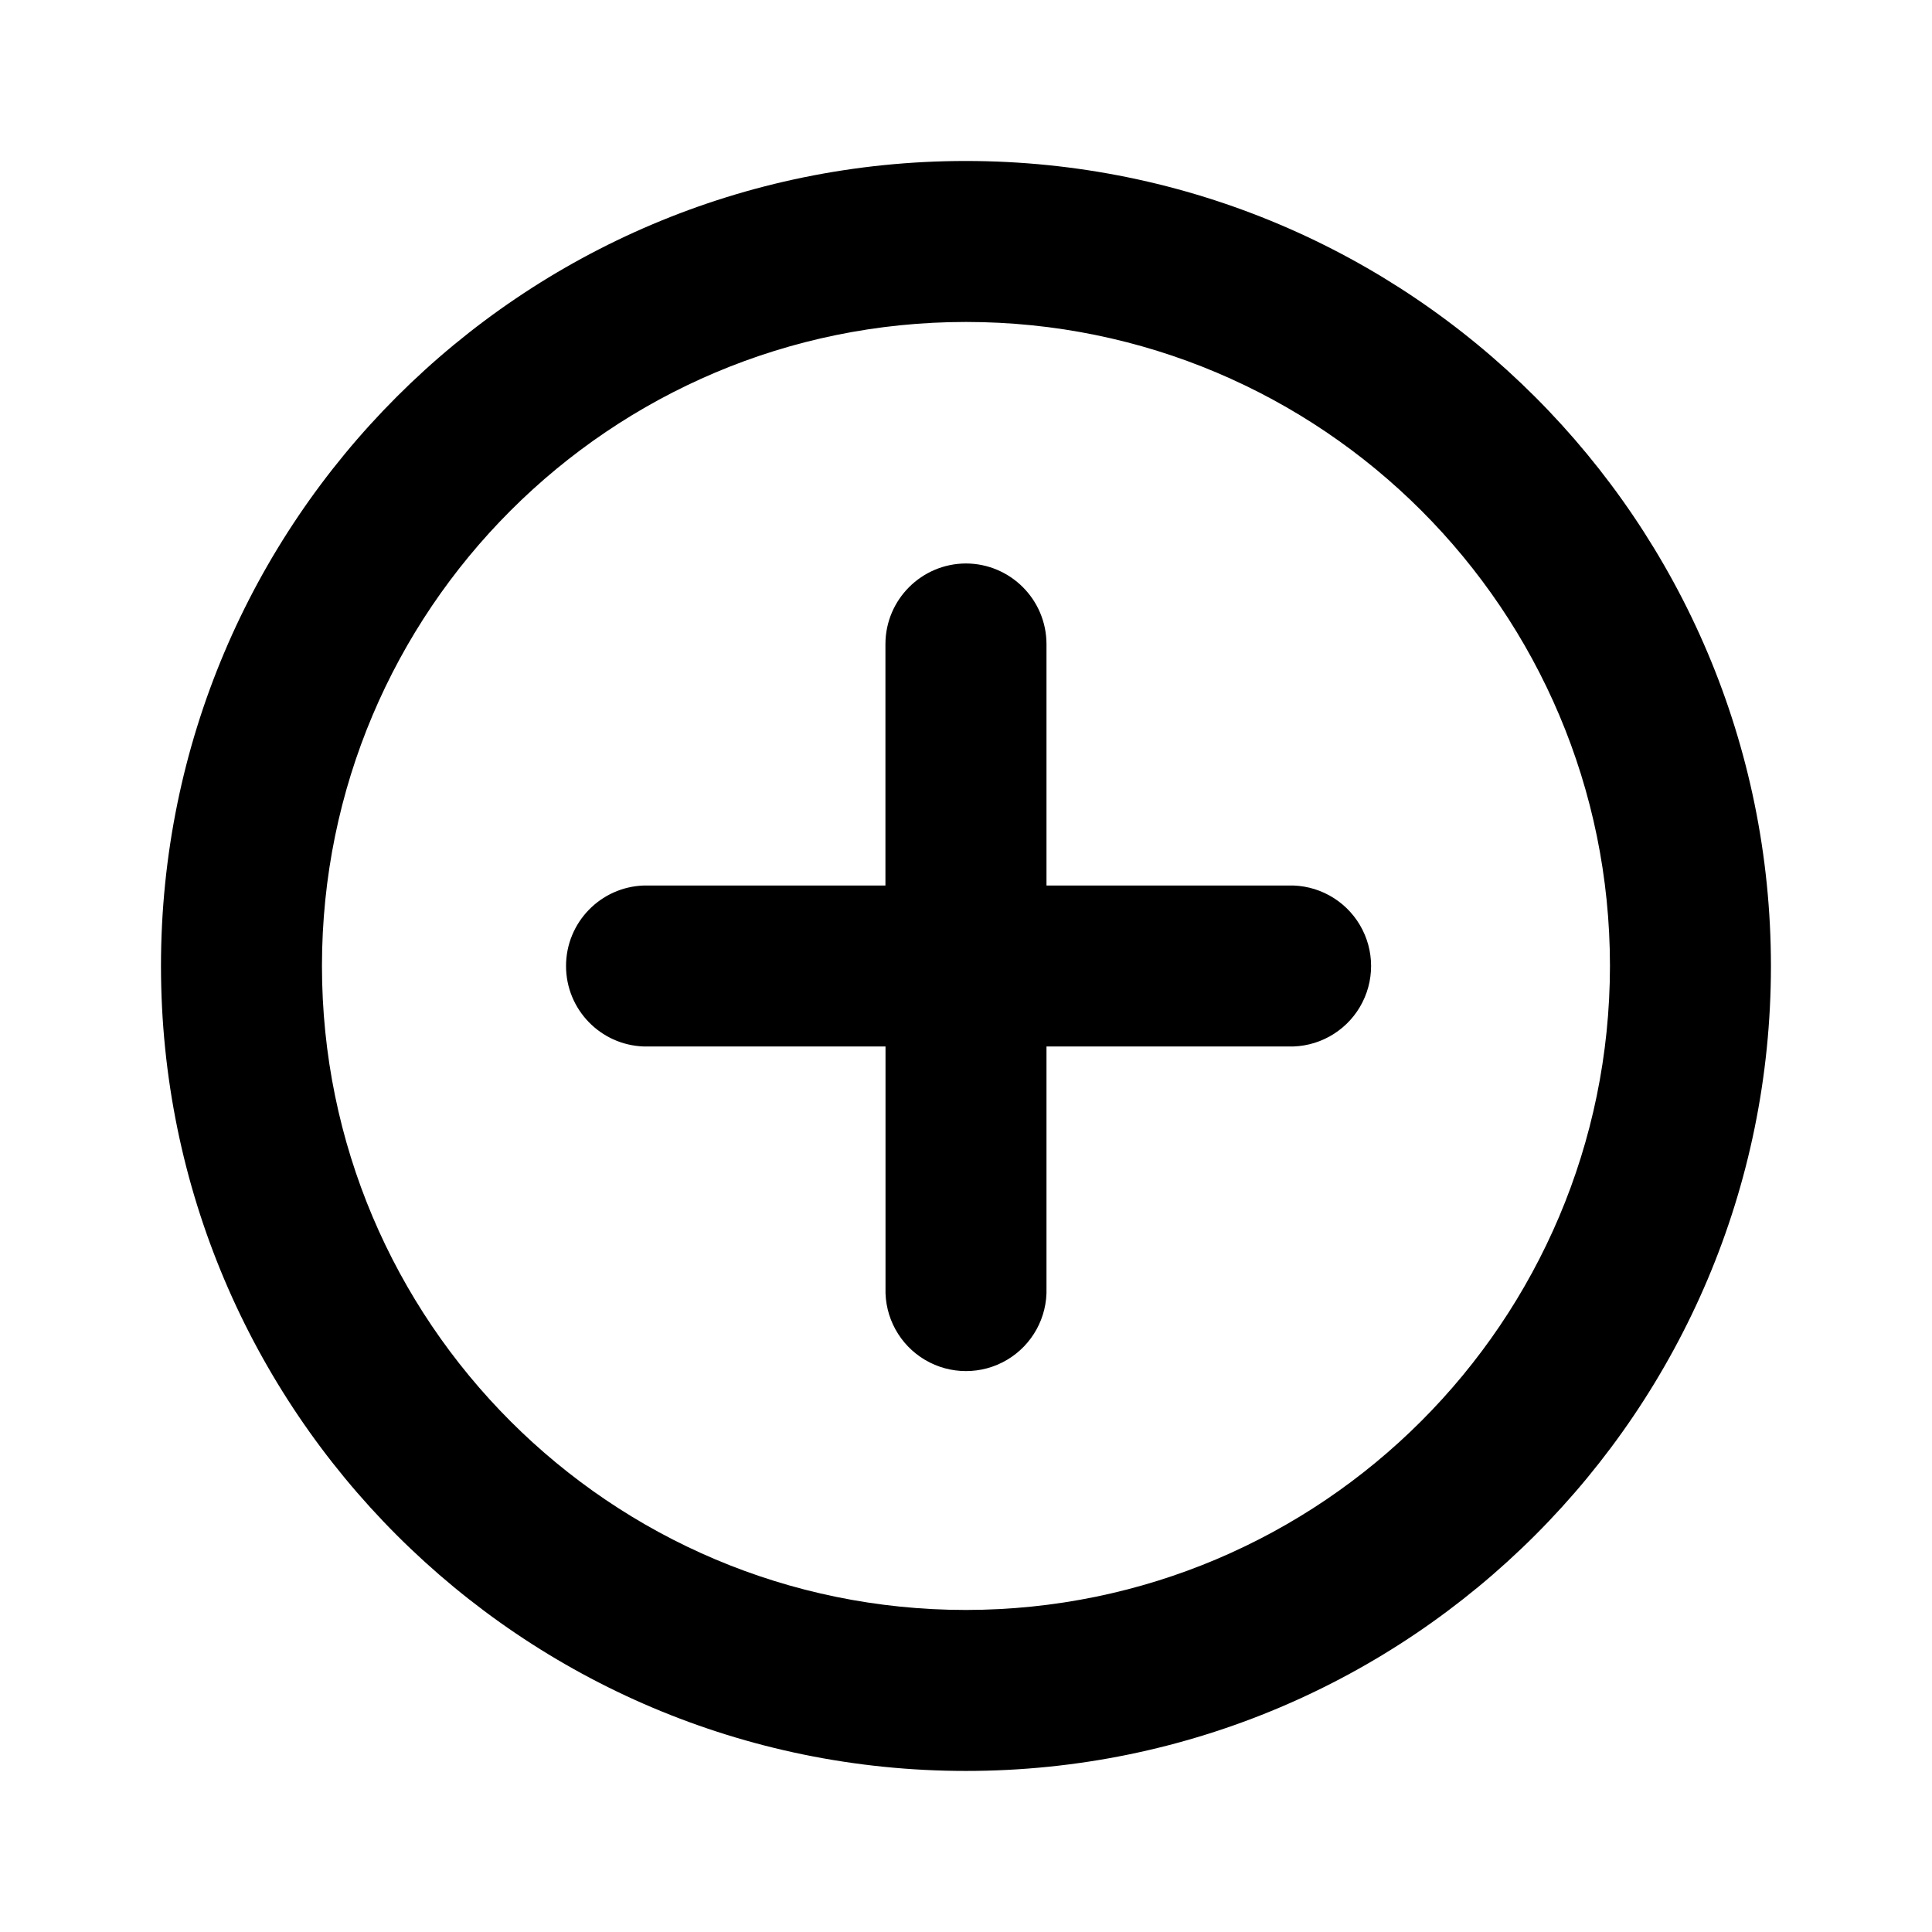
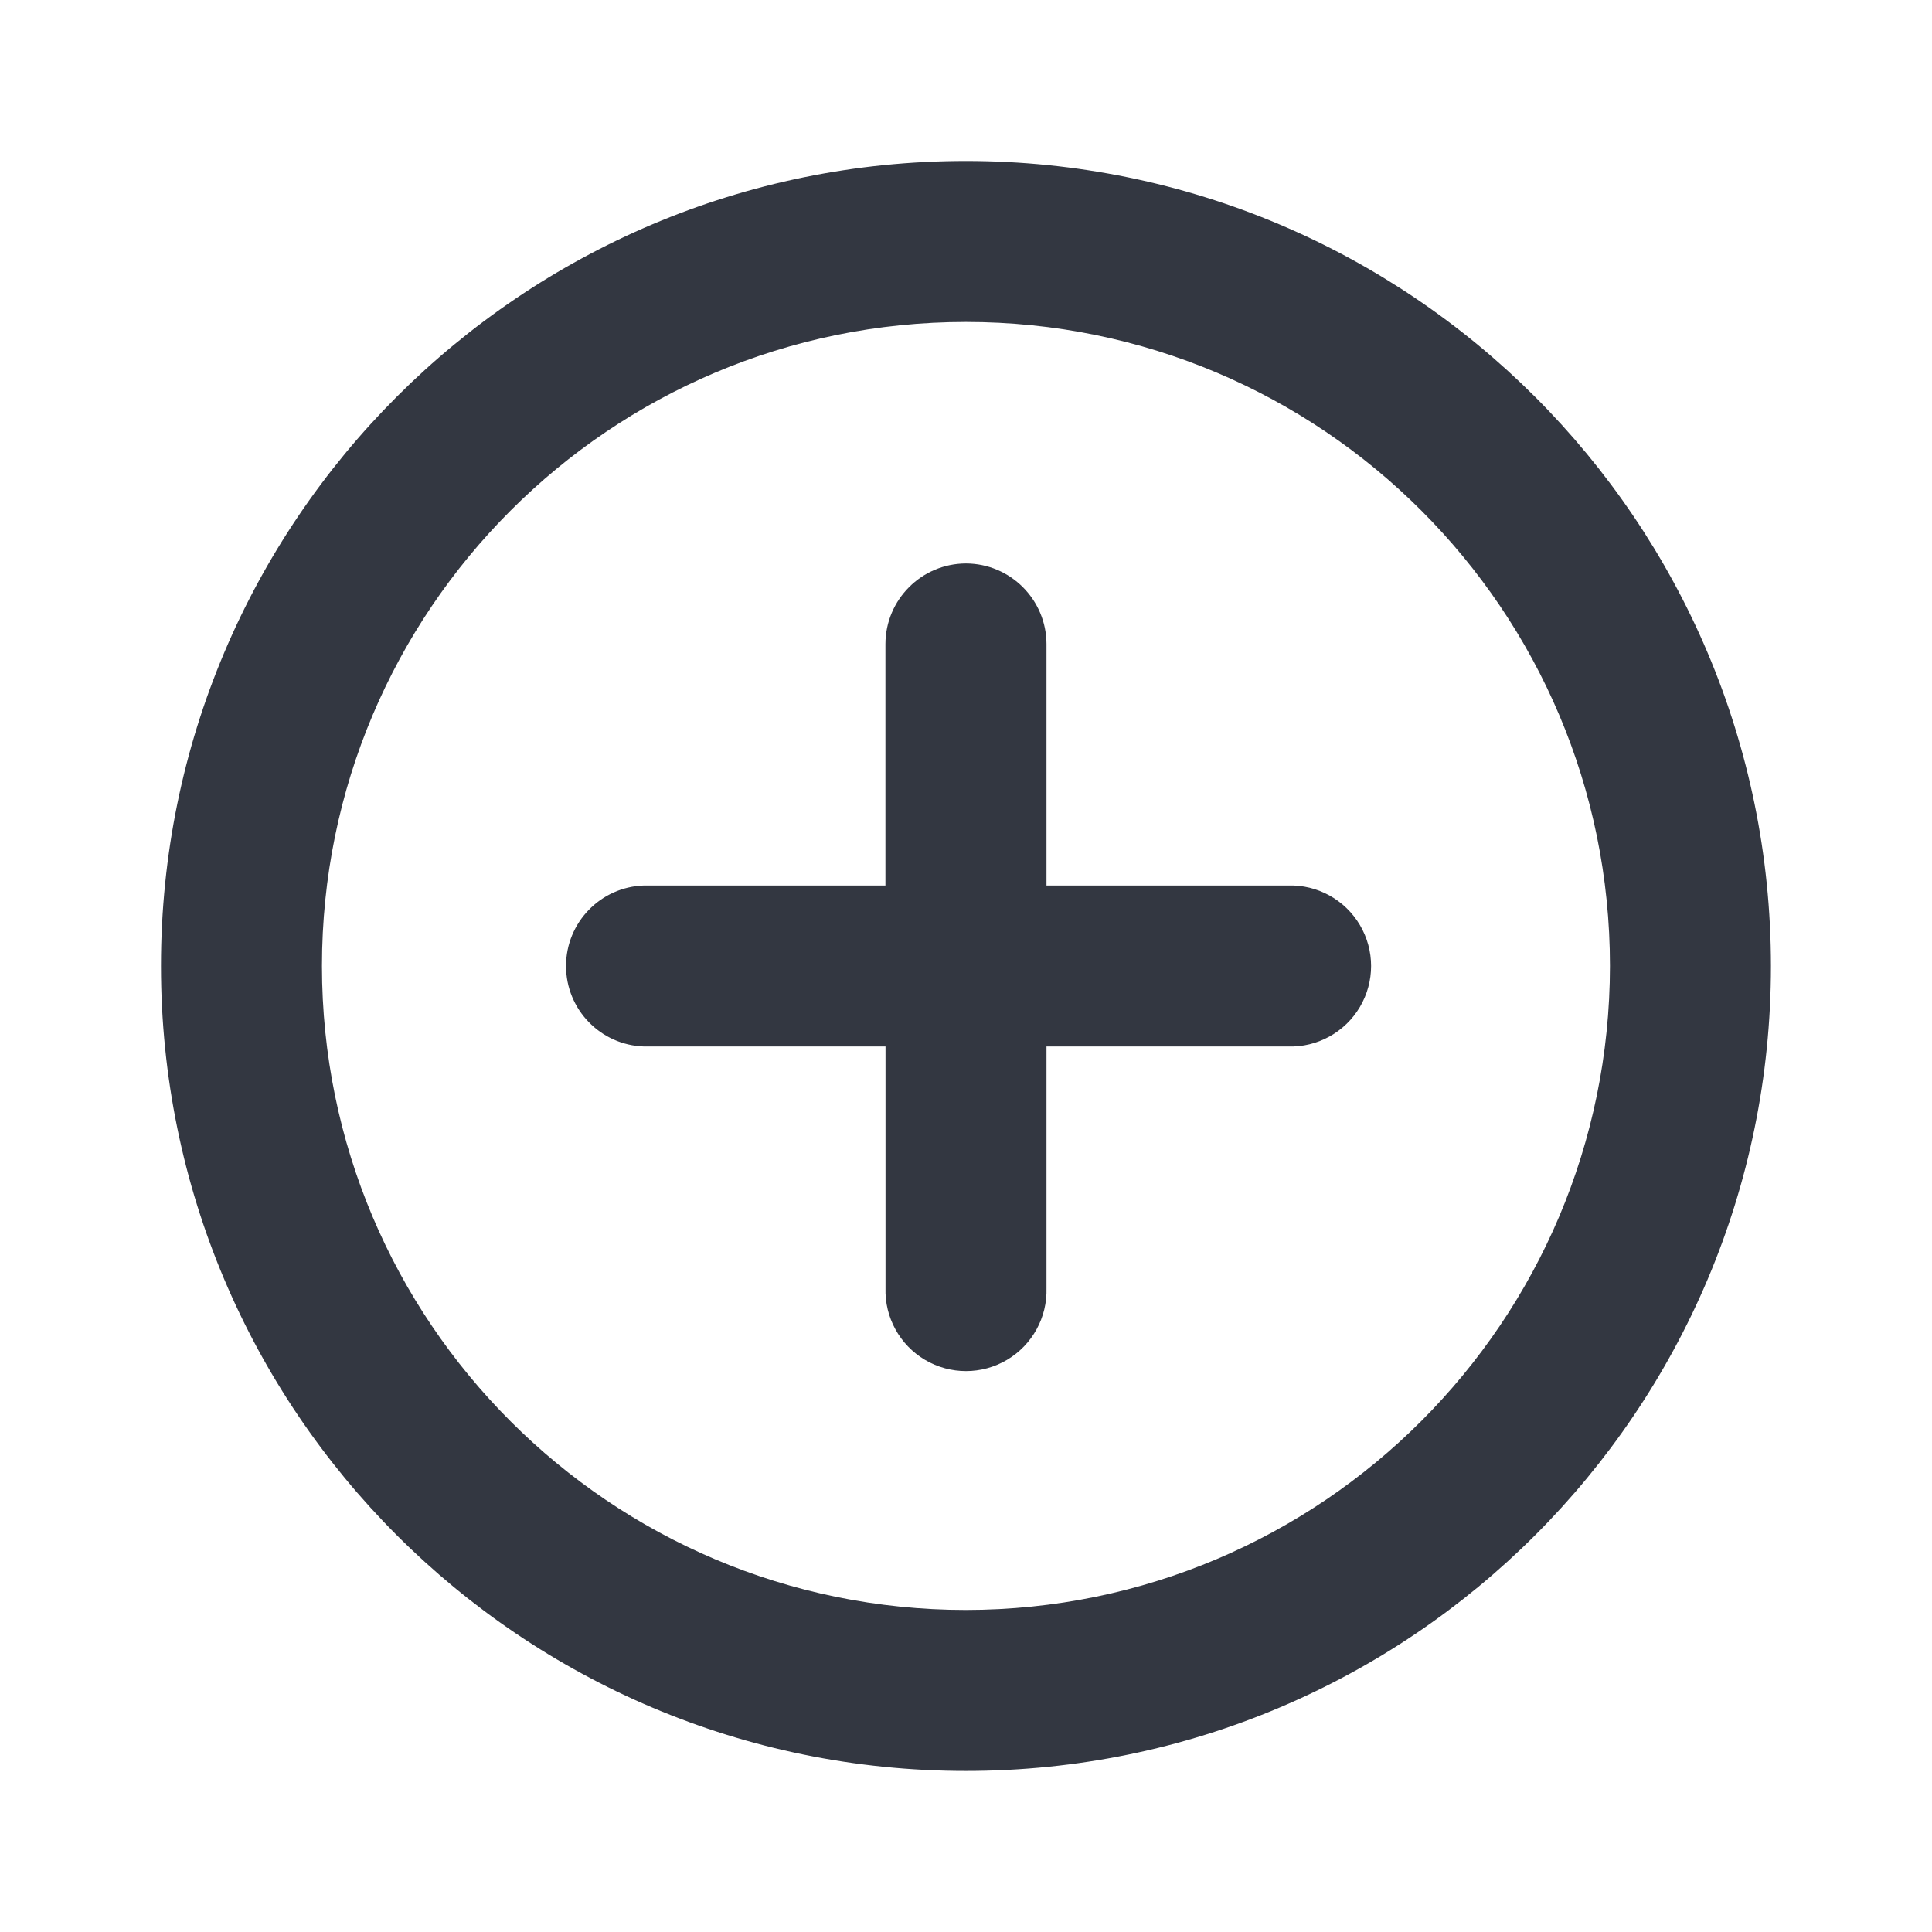
- <svg xmlns="http://www.w3.org/2000/svg" width="23.679" height="23.679" viewBox="0 0 23.679 23.679">
+ <svg xmlns="http://www.w3.org/2000/svg" width="23.679" height="23.679" viewBox="0 0 23.679 23.679" fill="#333741">
  <defs>
    <style>.a{fill:none;}</style>
  </defs>
  <path class="a" d="M0,0H23.679V23.679H0Z" />
  <path d="M11.866,6.933a.99.99,0,0,0-.987.987v2.96H7.92a.987.987,0,0,0,0,1.973h2.96v2.96a.987.987,0,1,0,1.973,0v-2.96h2.96a.987.987,0,1,0,0-1.973h-2.96V7.92A.99.99,0,0,0,11.866,6.933Zm0-4.933a9.866,9.866,0,1,0,9.866,9.866A9.87,9.87,0,0,0,11.866,2Zm0,17.759a7.893,7.893,0,1,1,7.893-7.893A7.9,7.9,0,0,1,11.866,19.759Z" transform="translate(-0.027 -0.027)" />
</svg>
